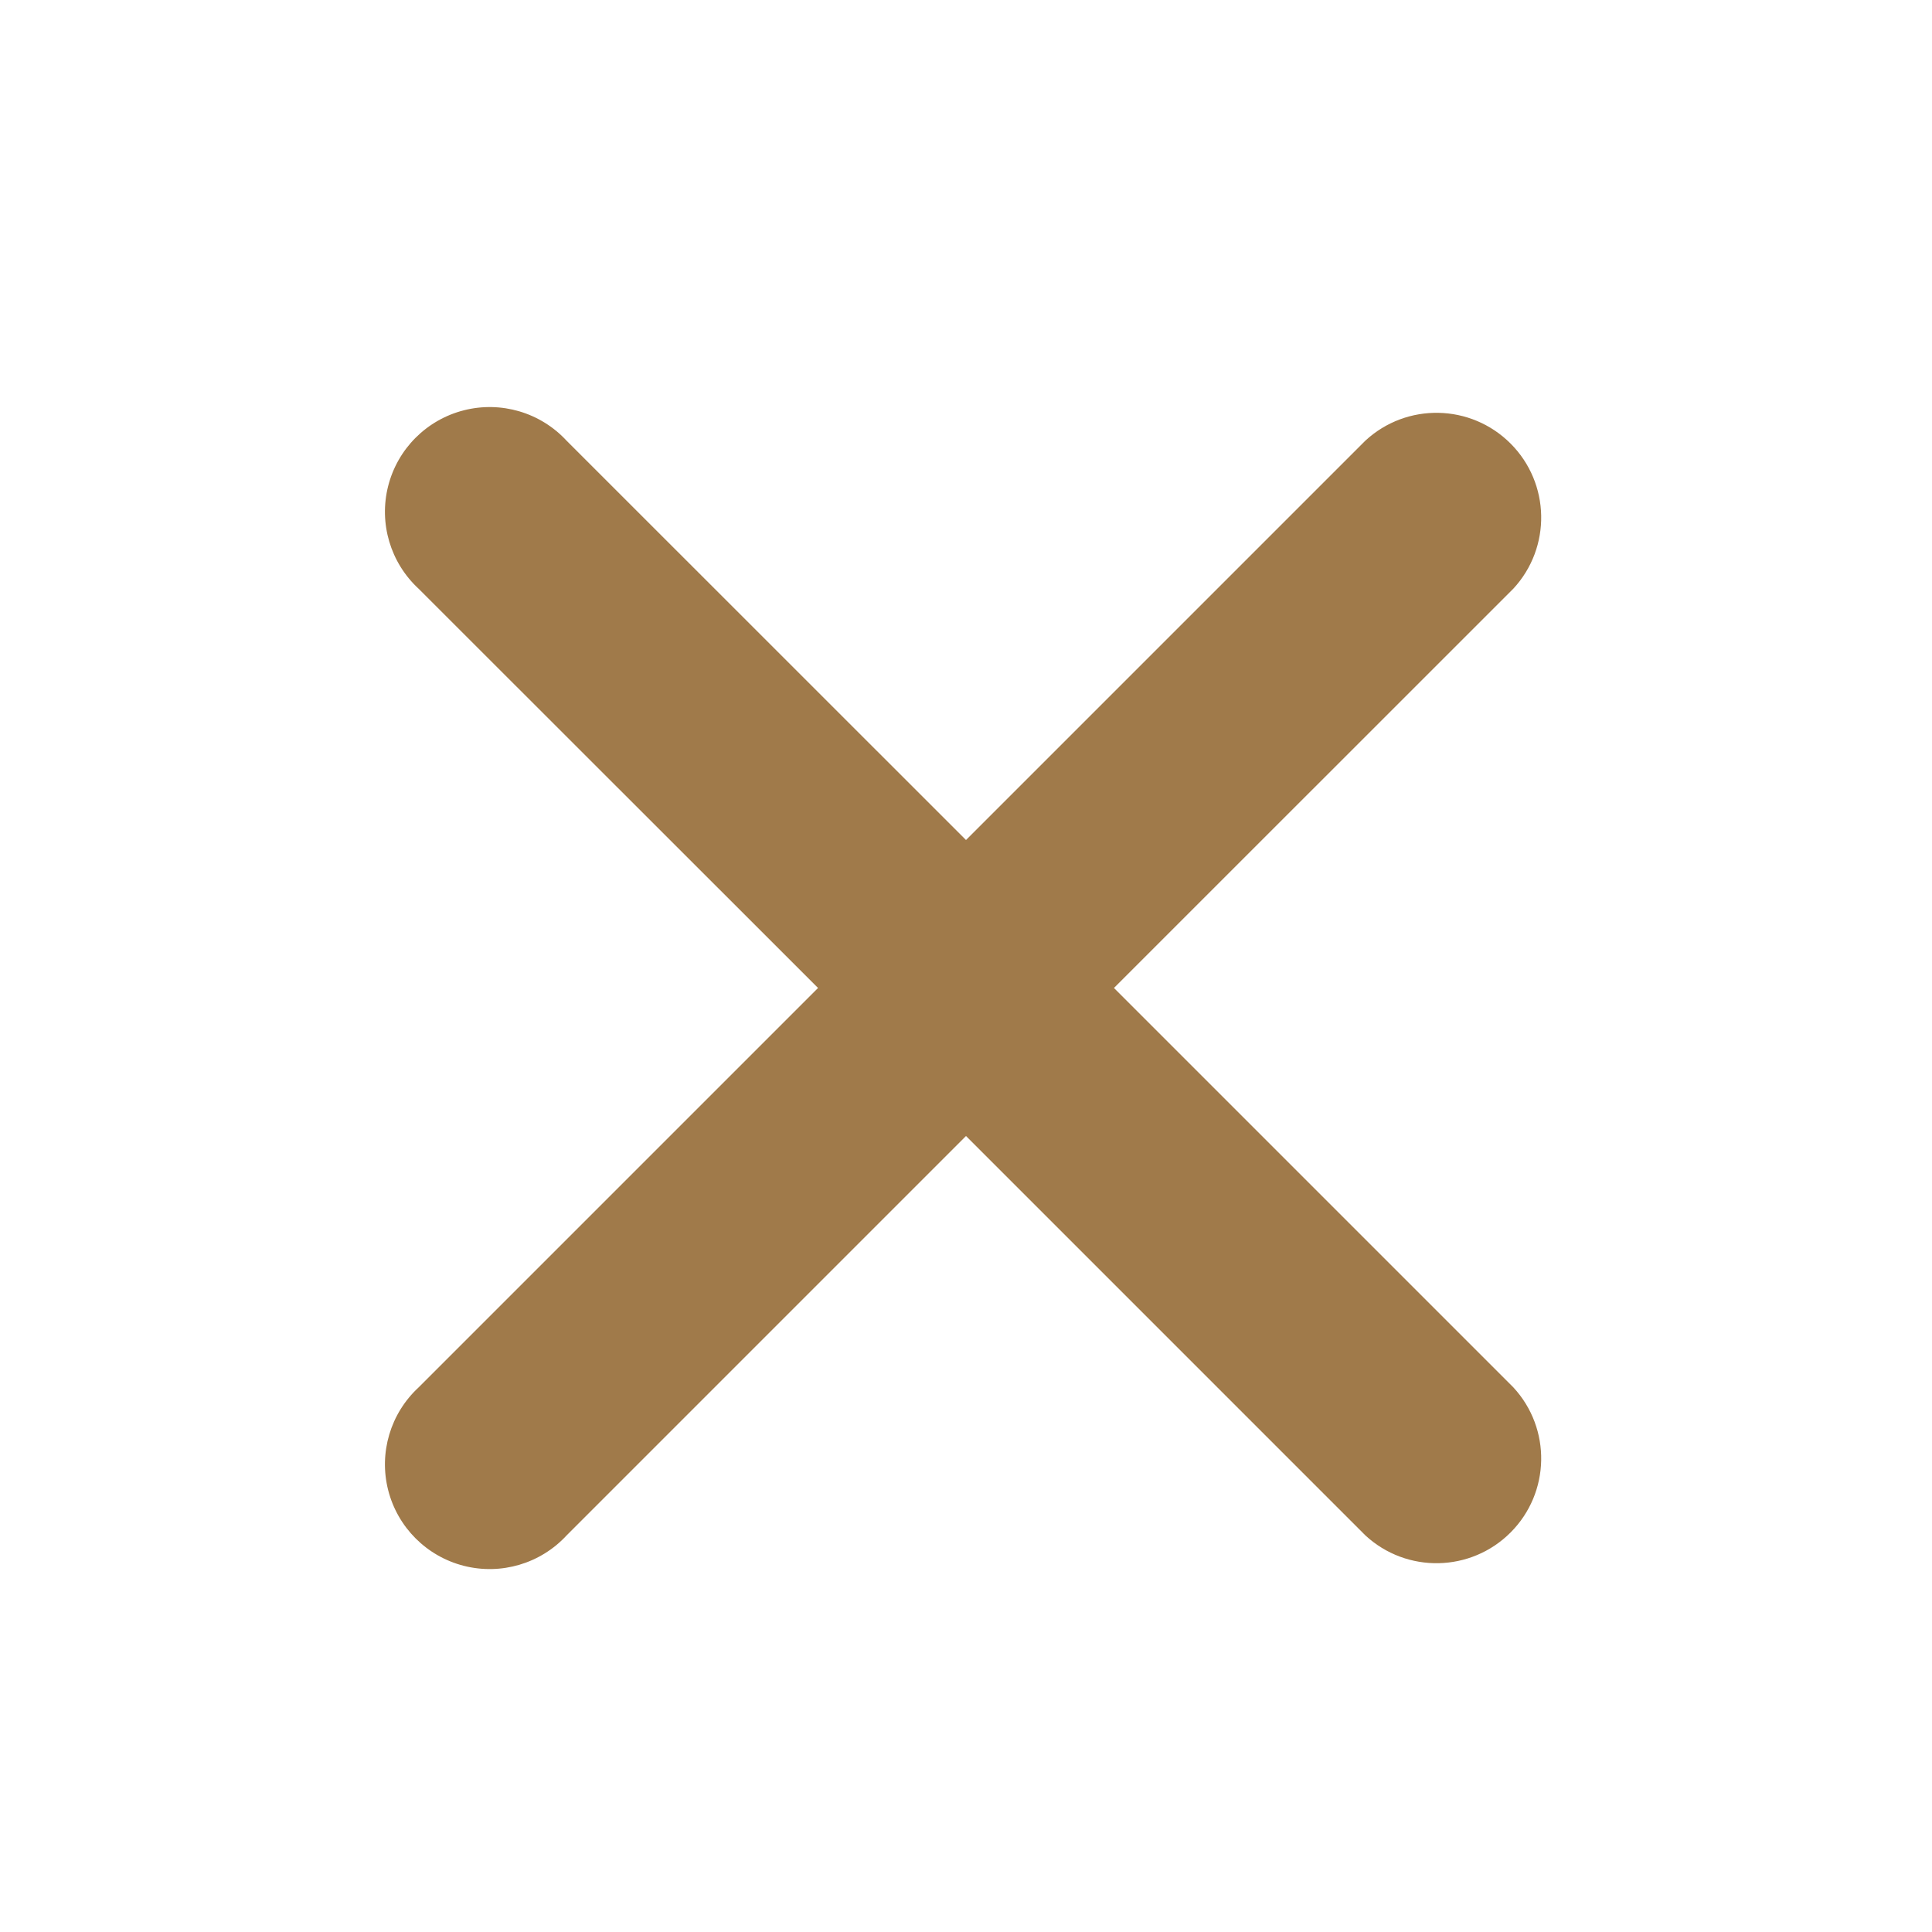
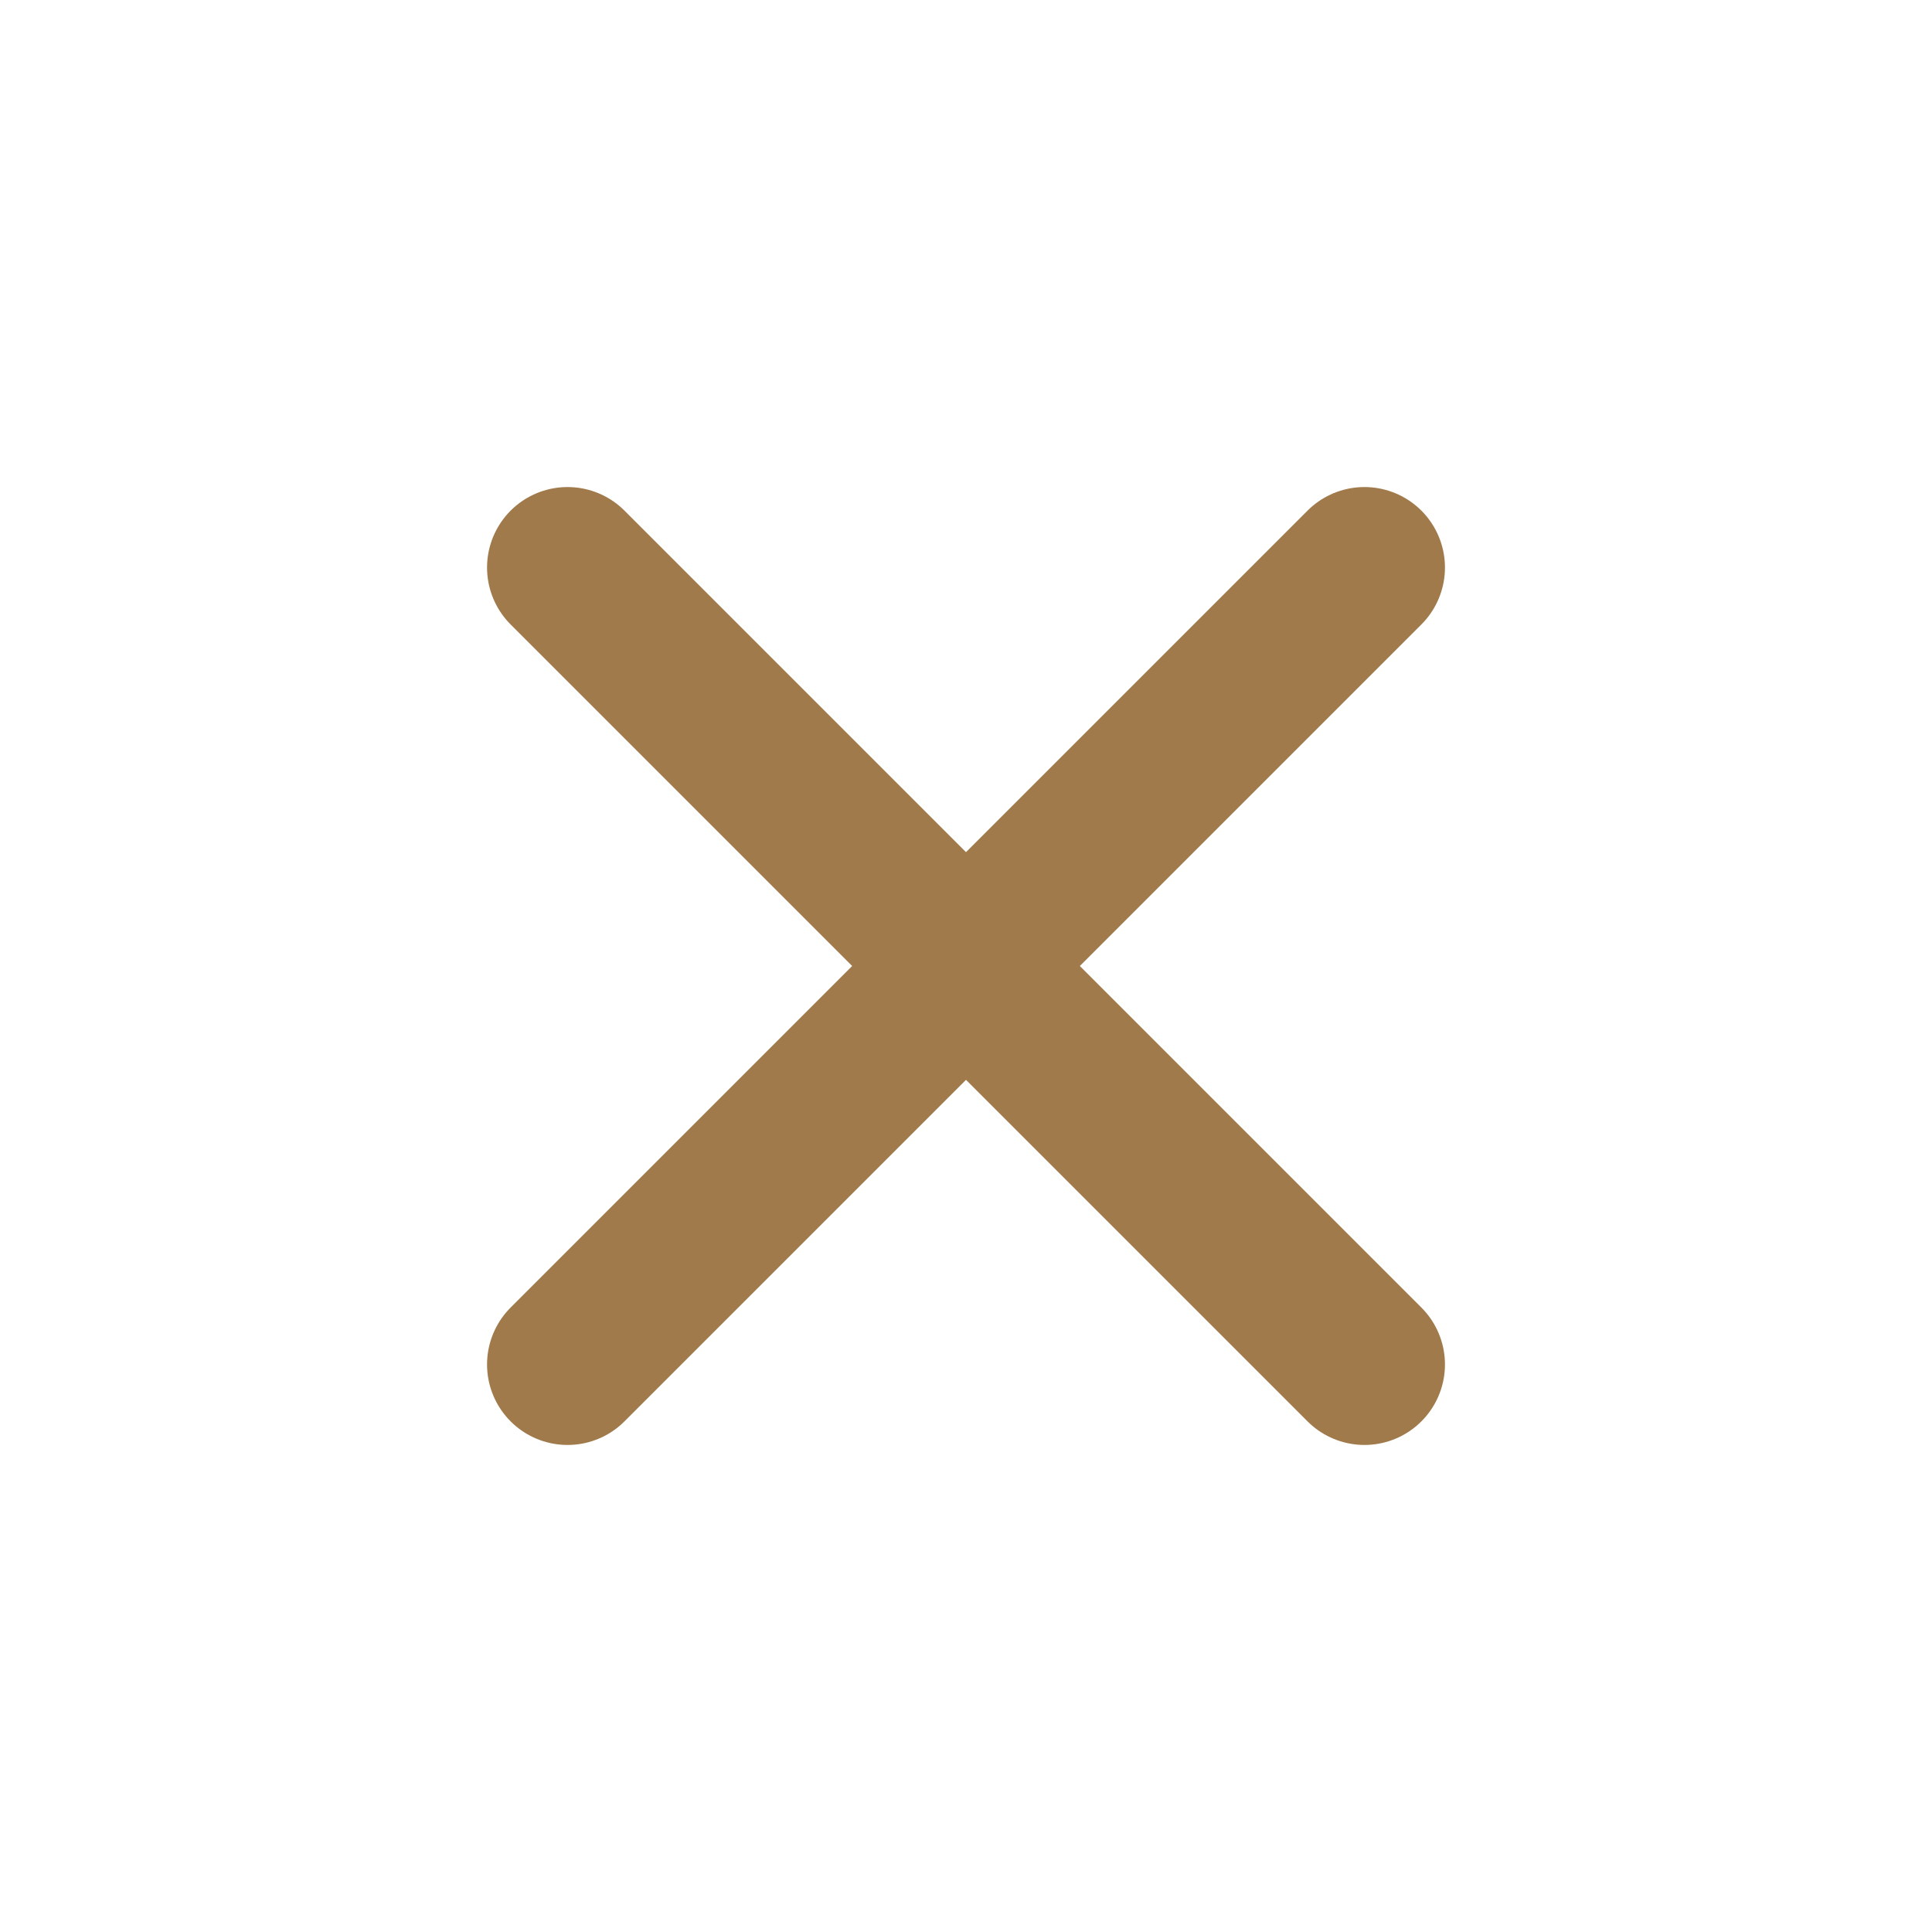
- <svg xmlns="http://www.w3.org/2000/svg" fill="#A07A4A" width="800px" height="800px" viewBox="-3.5 0 19 19" class="cf-icon-svg">
-   <path d="M11.383 13.644A1.03 1.03 0 0 1 9.928 15.1L6 11.172 2.072 15.1a1.03 1.03 0 1 1-1.455-1.456l3.928-3.928L.617 5.79a1.03 1.03 0 1 1 1.455-1.456L6 8.261l3.928-3.928a1.03 1.03 0 0 1 1.455 1.456L7.455 9.716z" />
+ <svg xmlns="http://www.w3.org/2000/svg" fill="#A07A4A" width="800px" height="800px" viewBox="0 0 24 24" id="plus" data-name="Line Color" class="icon line-color">
+   <path id="primary" d="M5,12H19M12,5V19" transform="rotate(45 12 12)" style="fill: none; stroke: #A07A4A; stroke-linecap: round; stroke-linejoin: round; stroke-width: 2;" />
</svg>
